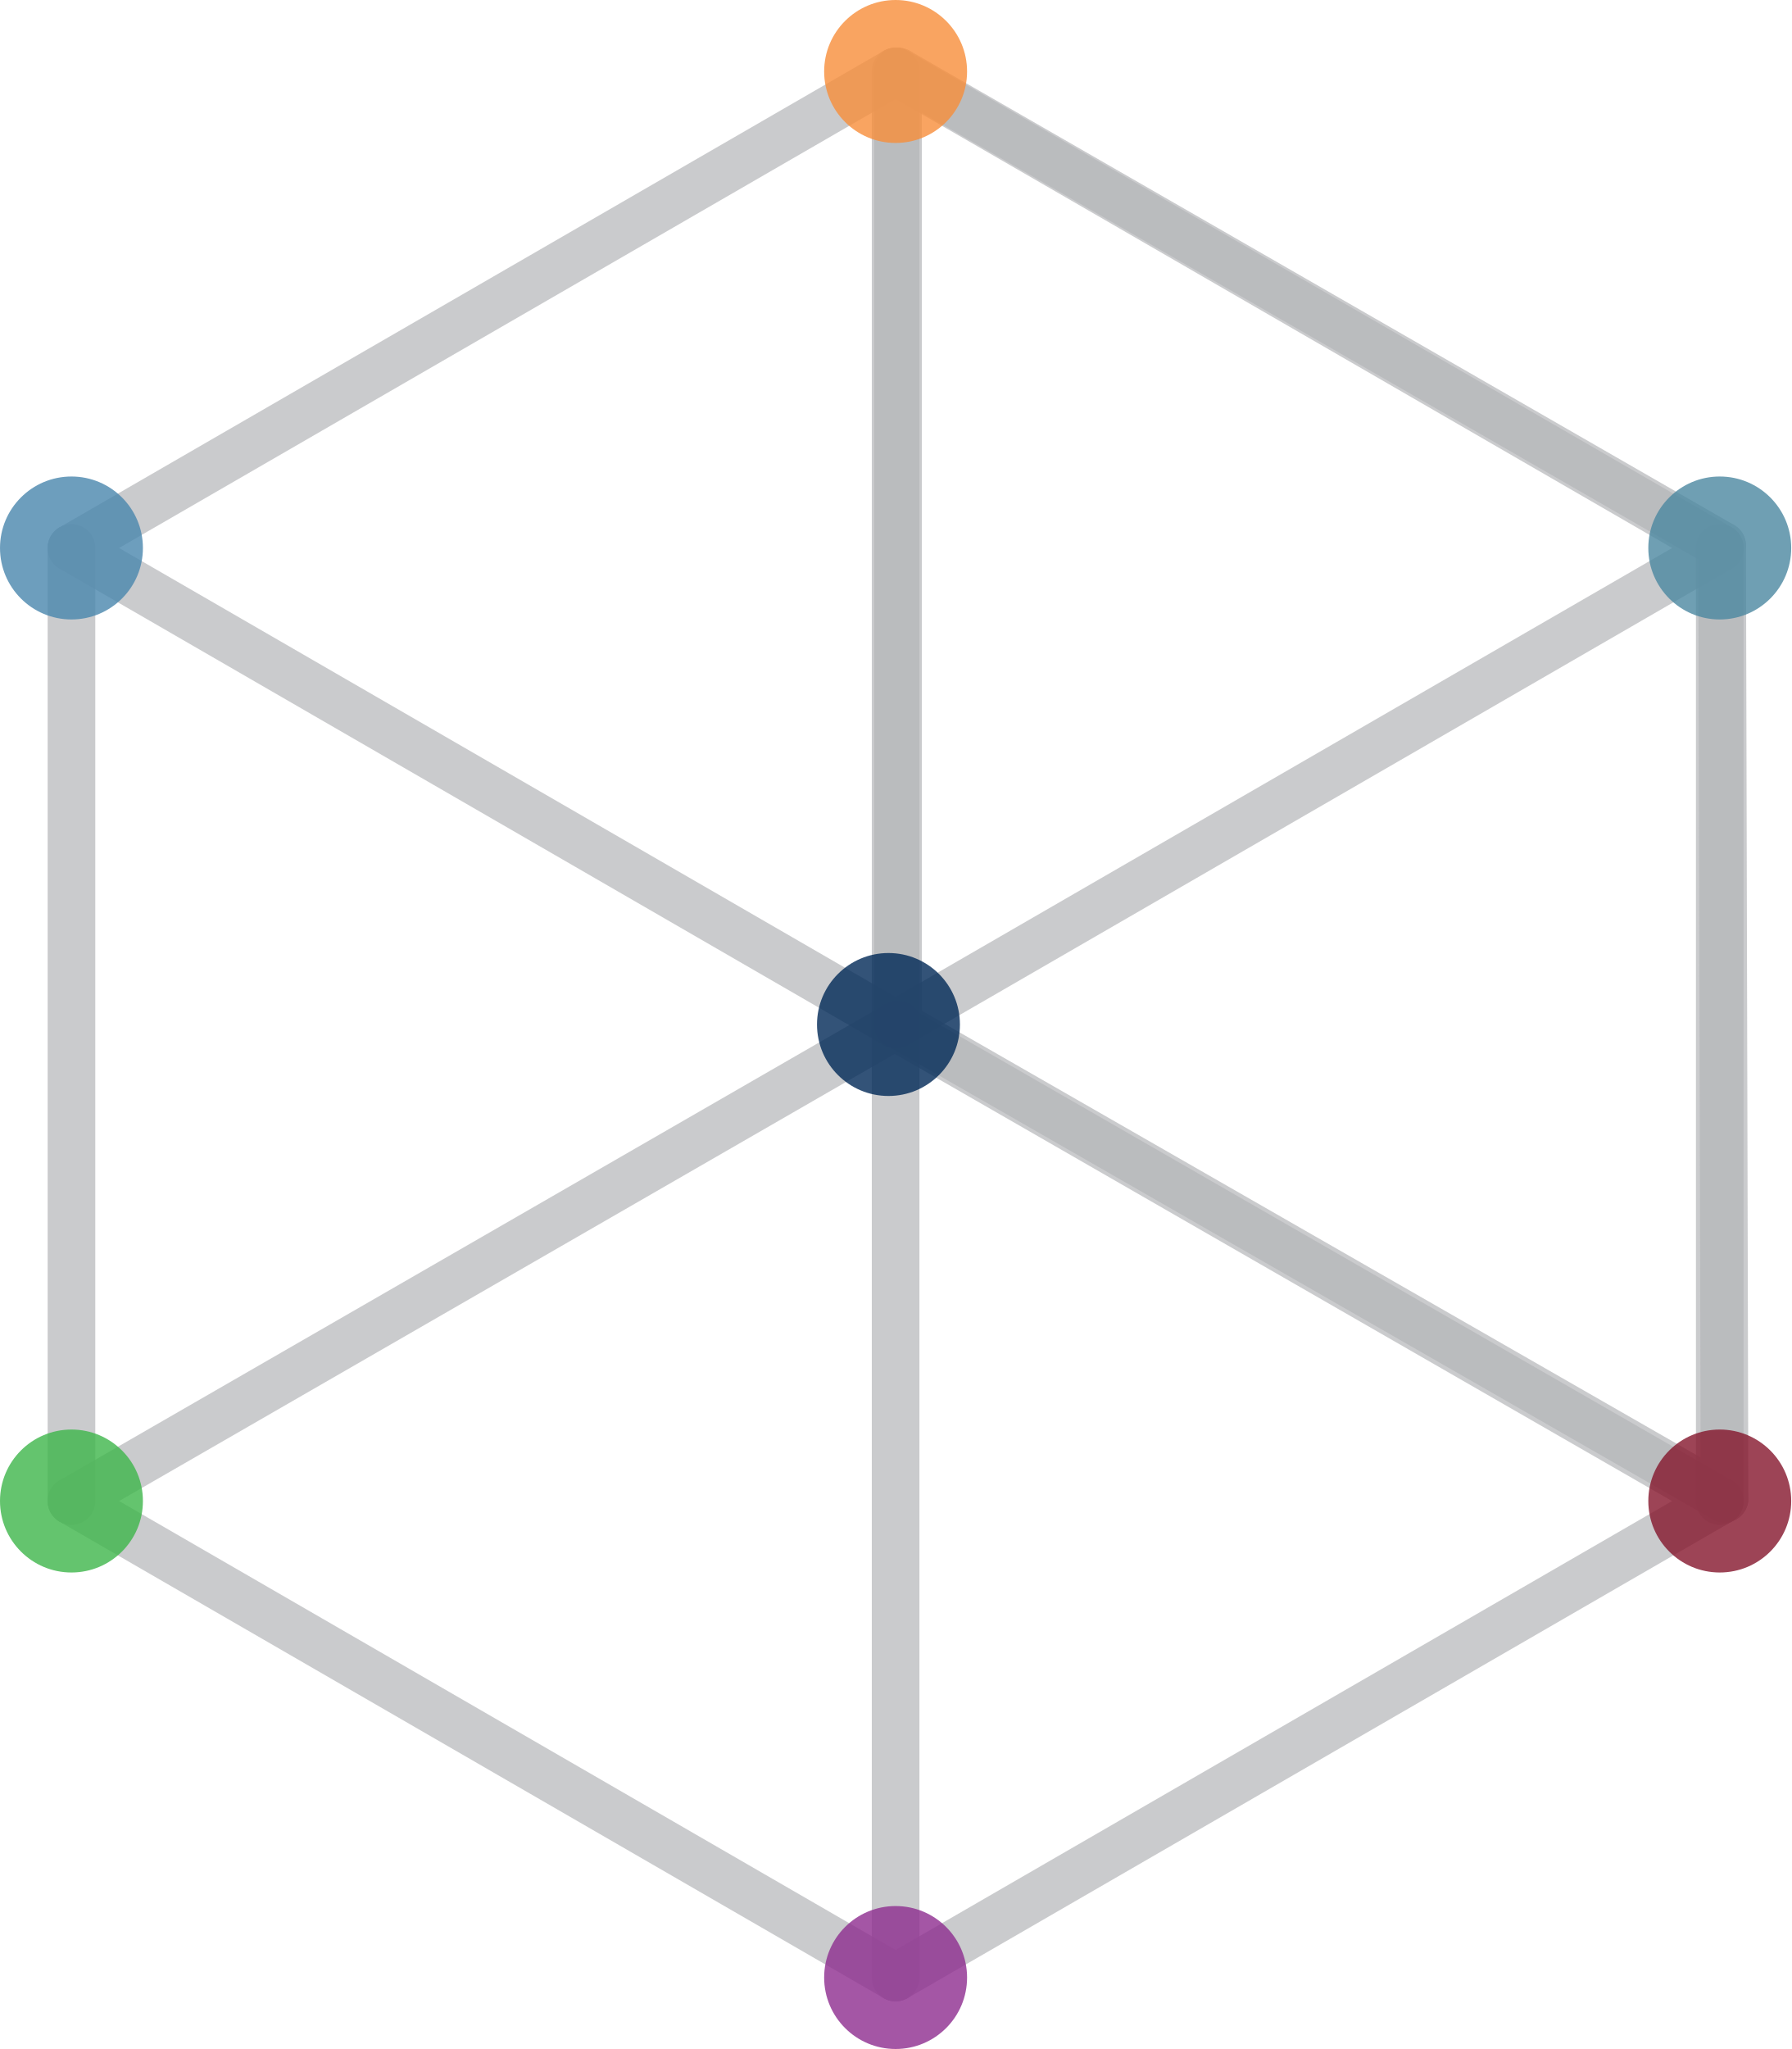
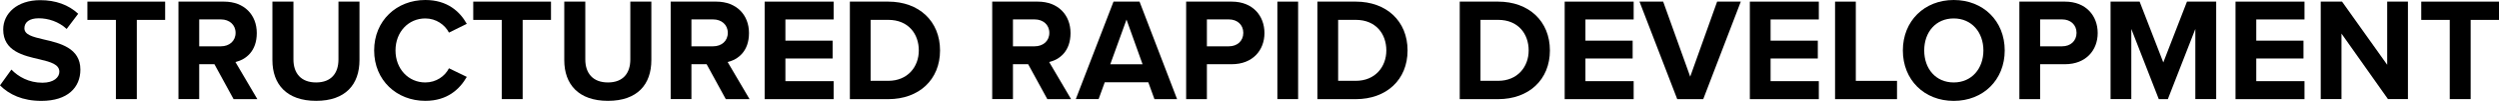
- <svg xmlns="http://www.w3.org/2000/svg" version="1.1" x="0px" y="0px" viewBox="0 0 75.2 86" style="enable-background:new 0 0 75.2 86;" xml:space="preserve">
-   <style type="text/css">
- 	.st0{display:none;}
- 	.st1{display:inline;fill:none;stroke:#AABEC8;stroke-width:2;stroke-linecap:round;stroke-miterlimit:10;}
- 	.st2{opacity:0.7;}
- 	.st3{fill:none;stroke:#B4B5B8;stroke-width:2;stroke-linecap:round;stroke-miterlimit:10;}
- 	.st4{opacity:0.8;fill:#4986AD;}
- 	.st5{opacity:0.8;fill:#F78D3A;}
- 	.st6{opacity:0.8;fill:#4B87A0;}
- 	.st7{opacity:0.8;fill:#002856;}
- 	.st8{opacity:0.8;fill:#3DB54A;}
- 	.st9{opacity:0.8;fill:#8D2C8F;}
- 	.st10{opacity:0.8;fill:#84152C;}
- </style>
-   <g id="Layer_3" class="st0">
-     <line class="st1" x1="72.2" y1="23" x2="3" y2="23" />
-     <line class="st1" x1="3" y1="23" x2="37.6" y2="83" />
-     <line class="st1" x1="72.2" y1="23" x2="37.6" y2="83" />
-     <line class="st1" x1="72.2" y1="63" x2="37.6" y2="3" />
-     <line class="st1" x1="37.6" y1="3" x2="2.9" y2="63" />
-     <line class="st1" x1="72.2" y1="63" x2="2.9" y2="63" />
-   </g>
-   <g id="Layer_2">
-     <g class="st2">
-       <line class="st3" x1="37.6" y1="43" x2="37.6" y2="3" />
-       <line class="st3" x1="72.2" y1="63" x2="72.2" y2="23" />
-       <line class="st3" x1="3" y1="63" x2="3" y2="23" />
-       <line class="st3" x1="37.6" y1="83" x2="37.6" y2="43" />
+ <svg xmlns="http://www.w3.org/2000/svg" viewBox="0 0 615.55 24.84">
+   <g id="a" />
+   <g id="b">
+     <g id="c">
+       <g>
+         <path d="M2.81,17.13c1.69,1.76,4.32,3.24,7.63,3.24,2.81,0,4.18-1.33,4.18-2.7,0-1.8-2.09-2.41-4.86-3.06C5.83,13.71,.79,12.63,.79,7.27,.79,3.28,4.25,.04,9.9,.04c3.82,0,6.98,1.15,9.36,3.35l-2.84,3.74c-1.94-1.8-4.54-2.63-6.88-2.63s-3.53,1.01-3.53,2.45c0,1.62,2.02,2.12,4.79,2.77,3.96,.9,9,2.09,9,7.42,0,4.39-3.13,7.7-9.61,7.7-4.61,0-7.92-1.55-10.19-3.82l2.81-3.89Z" />
+         <path d="M28.55,24.4V4.9h-7.02V.4h19.15V4.9h-6.98V24.4h-5.15Z" />
+         <path d="M57.53,24.4l-4.72-8.6h-3.74v8.6h-5.11V.4h11.23c5,0,8.06,3.28,8.06,7.74s-2.66,6.52-5.26,7.13l5.4,9.14h-5.87Zm-3.1-19.62h-5.36v6.62h5.36c2.05,0,3.6-1.3,3.6-3.31s-1.55-3.31-3.6-3.31Z" />
+         <path d="M67.1,.4h5.18V14.65c0,3.35,1.84,5.65,5.58,5.65s5.51-2.3,5.51-5.65V.4h5.18V14.79c0,5.98-3.42,10.04-10.69,10.04s-10.76-4.1-10.76-10.01V.4Z" />
+         <path d="M92.16,12.42c0-7.38,5.58-12.42,12.6-12.42,5.47,0,8.53,2.88,10.22,5.87l-4.39,2.16c-1.01-1.94-3.17-3.49-5.83-3.49-4.18,0-7.34,3.35-7.34,7.88s3.17,7.88,7.34,7.88c2.66,0,4.82-1.51,5.83-3.49l4.39,2.12c-1.73,2.99-4.75,5.9-10.22,5.9-7.02,0-12.6-5.04-12.6-12.42Z" />
+         <path d="M123.59,24.4V4.9h-7.02V.4h19.15V4.9h-6.98V24.4h-5.15Z" />
+         <path d="M138.99,.4h5.18V14.65c0,3.35,1.84,5.65,5.58,5.65s5.51-2.3,5.51-5.65V.4h5.18V14.79c0,5.98-3.42,10.04-10.69,10.04s-10.76-4.1-10.76-10.01V.4Z" />
+         <path d="M178.77,24.4l-4.72-8.6h-3.74v8.6h-5.11V.4h11.23c5,0,8.06,3.28,8.06,7.74s-2.66,6.52-5.26,7.13l5.4,9.14h-5.87Zm-3.1-19.62h-5.36v6.62h5.36c2.05,0,3.6-1.3,3.6-3.31s-1.55-3.31-3.6-3.31Z" />
+         <path d="M188.35,24.4V.4h16.99V4.79h-11.88v5.22h11.63v4.39h-11.63v5.58h11.88v4.43h-16.99Z" />
+         <path d="M209.34,24.4V.4h9.47c7.52,0,12.74,4.79,12.74,12.02s-5.22,11.99-12.74,11.99h-9.47Zm5.11-4.5h4.35c4.75,0,7.52-3.42,7.52-7.49s-2.59-7.52-7.52-7.52h-4.35v15.01Z" />
+         <path d="M257.97,24.4l-4.72-8.6h-3.74v8.6h-5.11V.4h11.23c5,0,8.06,3.28,8.06,7.74s-2.66,6.52-5.26,7.13l5.4,9.14h-5.87Zm-3.1-19.62h-5.36v6.62h5.36c2.05,0,3.6-1.3,3.6-3.31s-1.55-3.31-3.6-3.31Z" />
+         <path d="M284.36,24.4l-1.51-4.14h-10.73l-1.51,4.14h-5.62L274.28,.4h6.41l9.25,24.01h-5.58Zm-6.88-19.58l-4,11.01h7.96l-3.96-11.01Z" />
+         <path d="M292.17,24.4V.4h11.23c5.22,0,8.06,3.53,8.06,7.74s-2.88,7.67-8.06,7.67h-6.12v8.6h-5.11Zm10.55-19.62h-5.44v6.62h5.44c2.02,0,3.53-1.3,3.53-3.31s-1.51-3.31-3.53-3.31Z" />
+         <path d="M314.64,24.4V.4h5.11V24.4h-5.11Z" />
+         <path d="M324.5,24.4V.4h9.47c7.52,0,12.74,4.79,12.74,12.02s-5.22,11.99-12.74,11.99h-9.47Zm5.11-4.5h4.35c4.75,0,7.52-3.42,7.52-7.49s-2.59-7.52-7.52-7.52h-4.35v15.01Z" />
+         <path d="M359.56,24.4V.4h9.47c7.52,0,12.74,4.79,12.74,12.02s-5.22,11.99-12.74,11.99h-9.47Zm5.11-4.5h4.35c4.75,0,7.52-3.42,7.52-7.49s-2.59-7.52-7.52-7.52h-4.35v15.01Z" />
+         <path d="M385.41,24.4V.4h16.99V4.79h-11.88v5.22h11.63v4.39h-11.63v5.58h11.88v4.43h-16.99Z" />
+         <path d="M413.13,24.4L403.84,.4h5.83l6.66,18.47L422.96,.4h5.83l-9.25,24.01h-6.41Z" />
+         <path d="M431.02,24.4V.4h16.99V4.79h-11.88v5.22h11.63v4.39h-11.63v5.58h11.88v4.43h-16.99Z" />
+         <path d="M452.01,24.4V.4h5.11V19.91h10.15v4.5h-15.26Z" />
+         <path d="M481.24,0c7.27,0,12.56,5.18,12.56,12.42s-5.29,12.42-12.56,12.42-12.53-5.18-12.53-12.42,5.29-12.42,12.53-12.42Zm0,4.54c-4.43,0-7.27,3.38-7.27,7.88s2.84,7.88,7.27,7.88,7.31-3.42,7.31-7.88-2.88-7.88-7.31-7.88Z" />
+         <path d="M497.41,24.4V.4h11.23c5.22,0,8.06,3.53,8.06,7.74s-2.88,7.67-8.06,7.67h-6.12v8.6h-5.11Zm10.55-19.62h-5.44v6.62h5.44c2.02,0,3.53-1.3,3.53-3.31s-1.51-3.31-3.53-3.31Z" />
+         <path d="M540.75,24.4V7.13l-6.77,17.28h-2.23l-6.77-17.28V24.4h-5.11V.4h7.16l5.83,14.97,5.83-14.97h7.2V24.4h-5.15Z" />
+         <path d="M550.65,24.4V.4h16.99V4.79h-11.88v5.22h11.63v4.39h-11.63v5.58h11.88v4.43h-16.99Z" />
+         <path d="M588.2,24.4l-11.45-16.13V24.4h-5.11V.4h5.25l11.12,15.55V.4h5.11V24.4h-4.93Z" />
+         <path d="M603.42,24.4V4.9h-7.02V.4h19.15V4.9h-6.98V24.4h-5.15Z" />
+       </g>
    </g>
-     <g class="st2">
-       <line class="st3" x1="72.2" y1="23" x2="37.6" y2="3" />
-       <line class="st3" x1="3" y1="23" x2="37.6" y2="3" />
-       <line class="st3" x1="3" y1="23" x2="37.6" y2="43" />
-       <line class="st3" x1="37.6" y1="43" x2="72.2" y2="23" />
-     </g>
-     <g class="st2">
-       <line class="st3" x1="72.4" y1="62.9" x2="72.3" y2="22.9" />
-       <line class="st3" x1="37.7" y1="3" x2="72.3" y2="22.9" />
-       <line class="st3" x1="37.7" y1="3" x2="37.7" y2="43" />
-       <line class="st3" x1="37.7" y1="43" x2="72.4" y2="62.9" />
-     </g>
-     <g class="st2">
-       <line class="st3" x1="3" y1="63" x2="37.7" y2="43" />
-       <line class="st3" x1="72.2" y1="63" x2="37.6" y2="43.1" />
-       <line class="st3" x1="72.2" y1="63" x2="37.6" y2="83" />
-       <line class="st3" x1="37.6" y1="83" x2="3" y2="63" />
-     </g>
-     <circle class="st4" cx="3" cy="23" r="3" />
-     <circle class="st5" cx="37.6" cy="3" r="3" />
-     <circle class="st6" cx="72.2" cy="23" r="3" />
-     <circle class="st7" cx="37.3" cy="43" r="3" />
-     <circle class="st8" cx="3" cy="63" r="3" />
-     <circle class="st9" cx="37.6" cy="83" r="3" />
-     <circle class="st10" cx="72.2" cy="63" r="3" />
  </g>
</svg>
